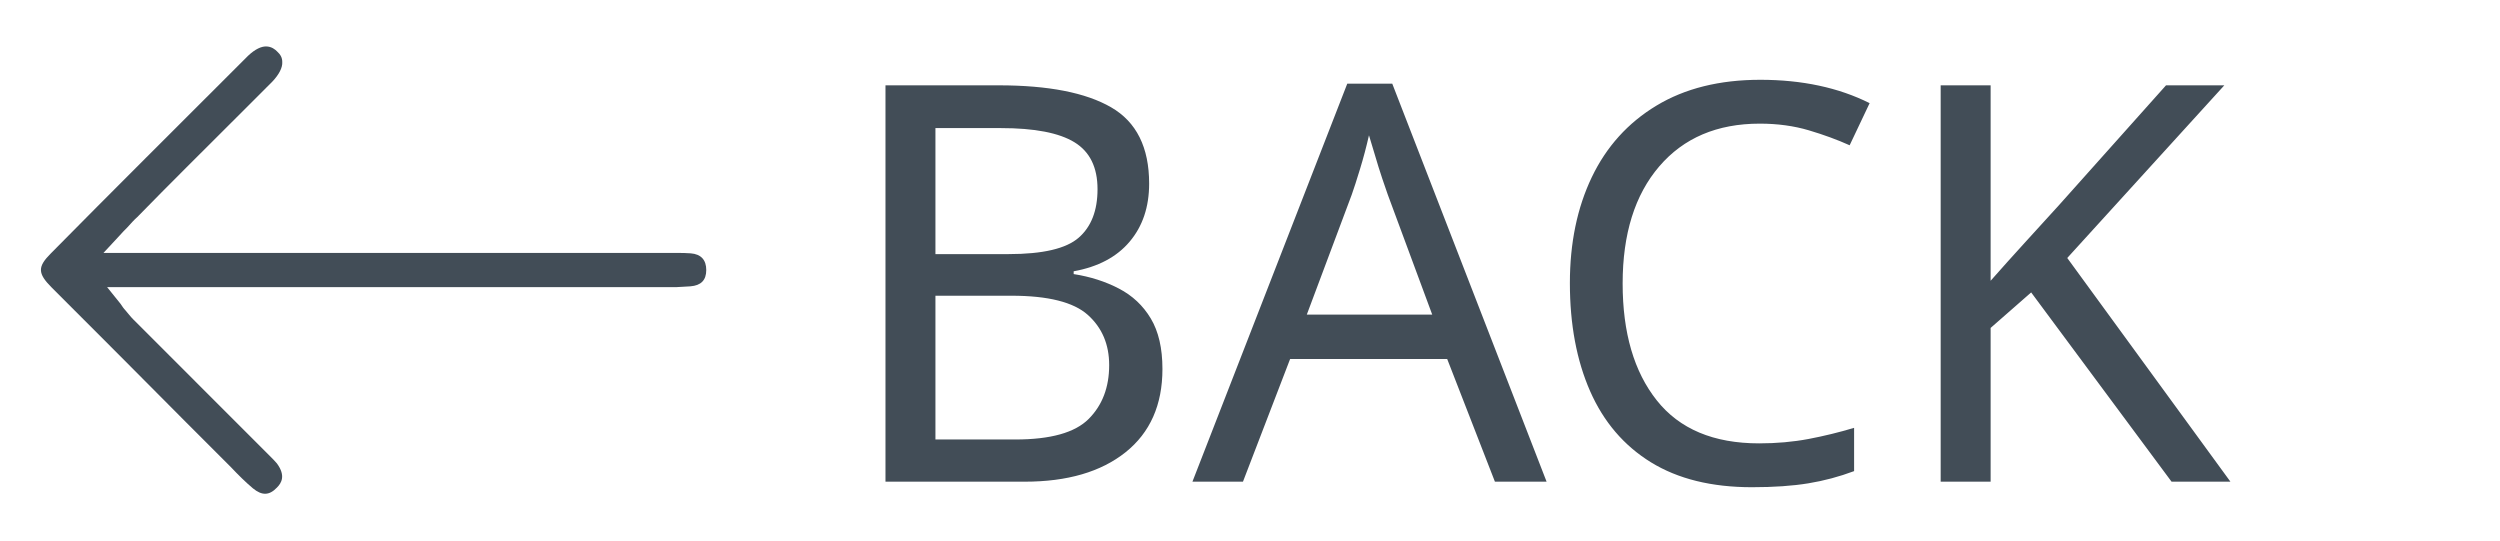
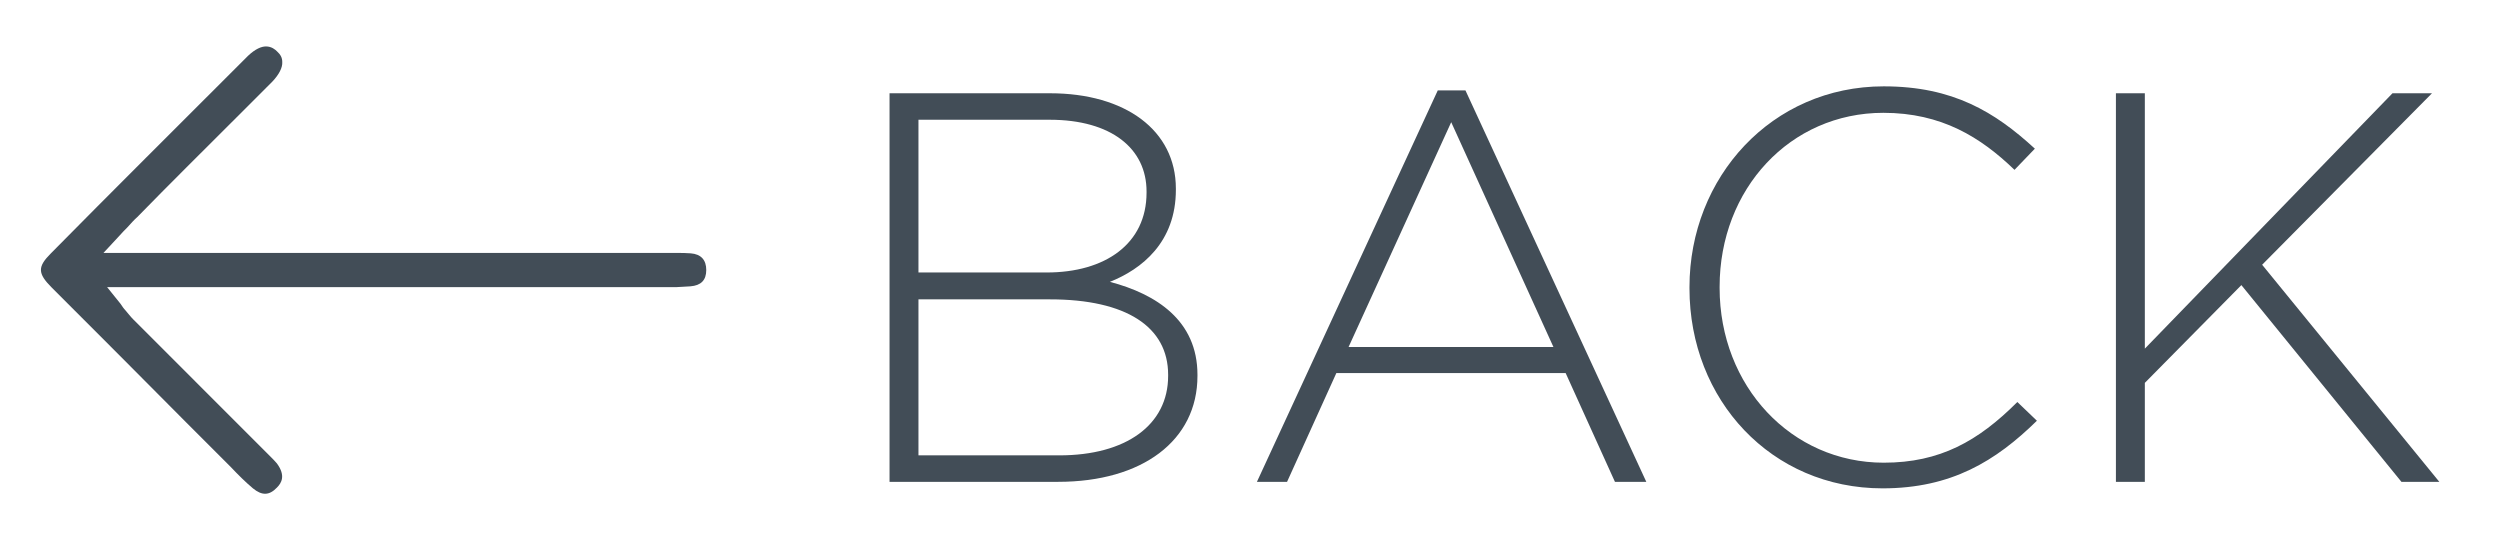
<svg xmlns="http://www.w3.org/2000/svg" version="1.1" id="Layer_1" x="0px" y="0px" viewBox="0 0 613.8 132.6" style="enable-background:new 0 0 613.8 132.6;" xml:space="preserve">
  <style type="text/css">
	.st0{fill:#424D57;}
- 	.st1{font-family:'Gotham-Light';}
- 	.st2{font-size:136.282px;}
+ 	.st1{enable-background:new    ;}
</style>
-   <path class="st0" d="M169.5,70.3c2.6-0.2,3.9-1.5,3.9-4c0-2.5-1.3-3.9-3.8-4.1c-1.1-0.1-2.3-0.1-3.6-0.1c-0.4,0-0.8,0-1.2,0  c-35.3,0-70.5,0-105.8,0H25.4l3.9-4.2c0.7-0.8,1.3-1.4,1.9-2c1-1.1,1.7-1.9,2.5-2.6C41.7,45.1,49.9,37,58,28.9l7.5-7.5  c0.5-0.5,0.9-0.9,1.4-1.4c1.6-1.7,2.5-3.4,2.4-4.8c0-1-0.4-1.8-1.3-2.6c-0.4-0.4-1.3-1.2-2.7-1.2c-1.1,0-2.6,0.6-4.4,2.3  C43.3,31.3,27.4,47.1,12.5,62.2c-3.3,3.3-3.3,4.9,0.2,8.4c11,11,22.2,22.2,33,33.1l9,9c0.7,0.7,1.3,1.3,2,2c1.8,1.9,3.5,3.6,5.4,5.2  c2.2,1.8,4,1.8,5.9-0.2c1.1-1.1,2.2-2.9,0-5.9c-0.5-0.6-1.1-1.2-1.7-1.8c-0.3-0.3-0.5-0.5-0.8-0.8l-9.1-9.1  c-7.9-7.9-15.8-15.8-23.7-23.7c-0.7-0.7-1.2-1.4-1.9-2.2c-0.4-0.4-0.8-1-1.2-1.6l-3.3-4.1l139.7,0C167.2,70.4,168.4,70.4,169.5,70.3  z" />
-   <text transform="matrix(1 0 0 1 204.184 118.2623)" class="st0 st1 st2">BACK</text>
+   <path class="st0" d="M169.5,70.3c2.6-0.2,3.9-1.5,3.9-4s-1.3-3.9-3.8-4.1c-1.1-0.1-2.3-0.1-3.6-0.1c-0.4,0-0.8,0-1.2,0  c-35.3,0-70.5,0-105.8,0H25.4l3.9-4.2c0.7-0.8,1.3-1.4,1.9-2c1-1.1,1.7-1.9,2.5-2.6c8-8.2,16.2-16.3,24.3-24.4l7.5-7.5  c0.5-0.5,0.9-0.9,1.4-1.4c1.6-1.7,2.5-3.4,2.4-4.8c0-1-0.4-1.8-1.3-2.6c-0.4-0.4-1.3-1.2-2.7-1.2c-1.1,0-2.6,0.6-4.4,2.3  C43.3,31.3,27.4,47.1,12.5,62.2c-3.3,3.3-3.3,4.9,0.2,8.4c11,11,22.2,22.2,33,33.1l9,9c0.7,0.7,1.3,1.3,2,2c1.8,1.9,3.5,3.6,5.4,5.2  c2.2,1.8,4,1.8,5.9-0.2c1.1-1.1,2.2-2.9,0-5.9c-0.5-0.6-1.1-1.2-1.7-1.8c-0.3-0.3-0.5-0.5-0.8-0.8l-9.1-9.1  c-7.9-7.9-15.8-15.8-23.7-23.7c-0.7-0.7-1.2-1.4-1.9-2.2c-0.4-0.4-0.8-1-1.2-1.6l-3.3-4.1H166C167.2,70.4,168.4,70.4,169.5,70.3z" />
+   <g class="st1">
+     <path class="st0" d="M259.8,118.3h-41.4V22.9h39.4c18.5,0,30.9,9.1,30.9,23.4v0.3c0,12.9-8.4,19.5-16.2,22.6   c11.4,3,21.5,9.5,21.5,22.8v0.3C294,108.2,280.4,118.3,259.8,118.3z M281.5,47c0-10.5-8.6-17.6-23.8-17.6h-32.2v37.5h31.5   c14.3,0,24.5-7,24.5-19.6V47z M286.8,92c0-11.7-10.2-18.5-29-18.5h-32.3v38.3h34.6c16.4,0,26.7-7.5,26.7-19.5V92z" />
+     <path class="st0" d="M396.5,118.3l-12.1-26.7h-56.3l-12.1,26.7h-7.4L353,22.2h6.8l44.4,96.1H396.5z M356.3,30l-25.2,55.2h50.3   L356.3,30z" />
+     <path class="st0" d="M462.2,119.9c-27.3,0-47.4-21.7-47.4-49.1v-0.3c0-27,20.2-49.3,47.7-49.3c17,0,27.3,6.3,37.1,15.3l-5,5.2   c-8.3-8-17.9-14-32.2-14c-22.9,0-40.2,18.7-40.2,42.7v0.3c0,24.1,17.6,42.9,40.3,42.9c13.8,0,23.2-5.3,32.8-14.9l4.8,4.6   C490,113.2,479.1,119.9,462.2,119.9z" />
+     <path class="st0" d="M589.6,118.3L550.3,70l-23.7,24v24.3h-7.1V22.9h7.1v62.7l60.8-62.7h9.7L555.4,65l43.5,53.3H589.6z" />
+   </g>
</svg>
